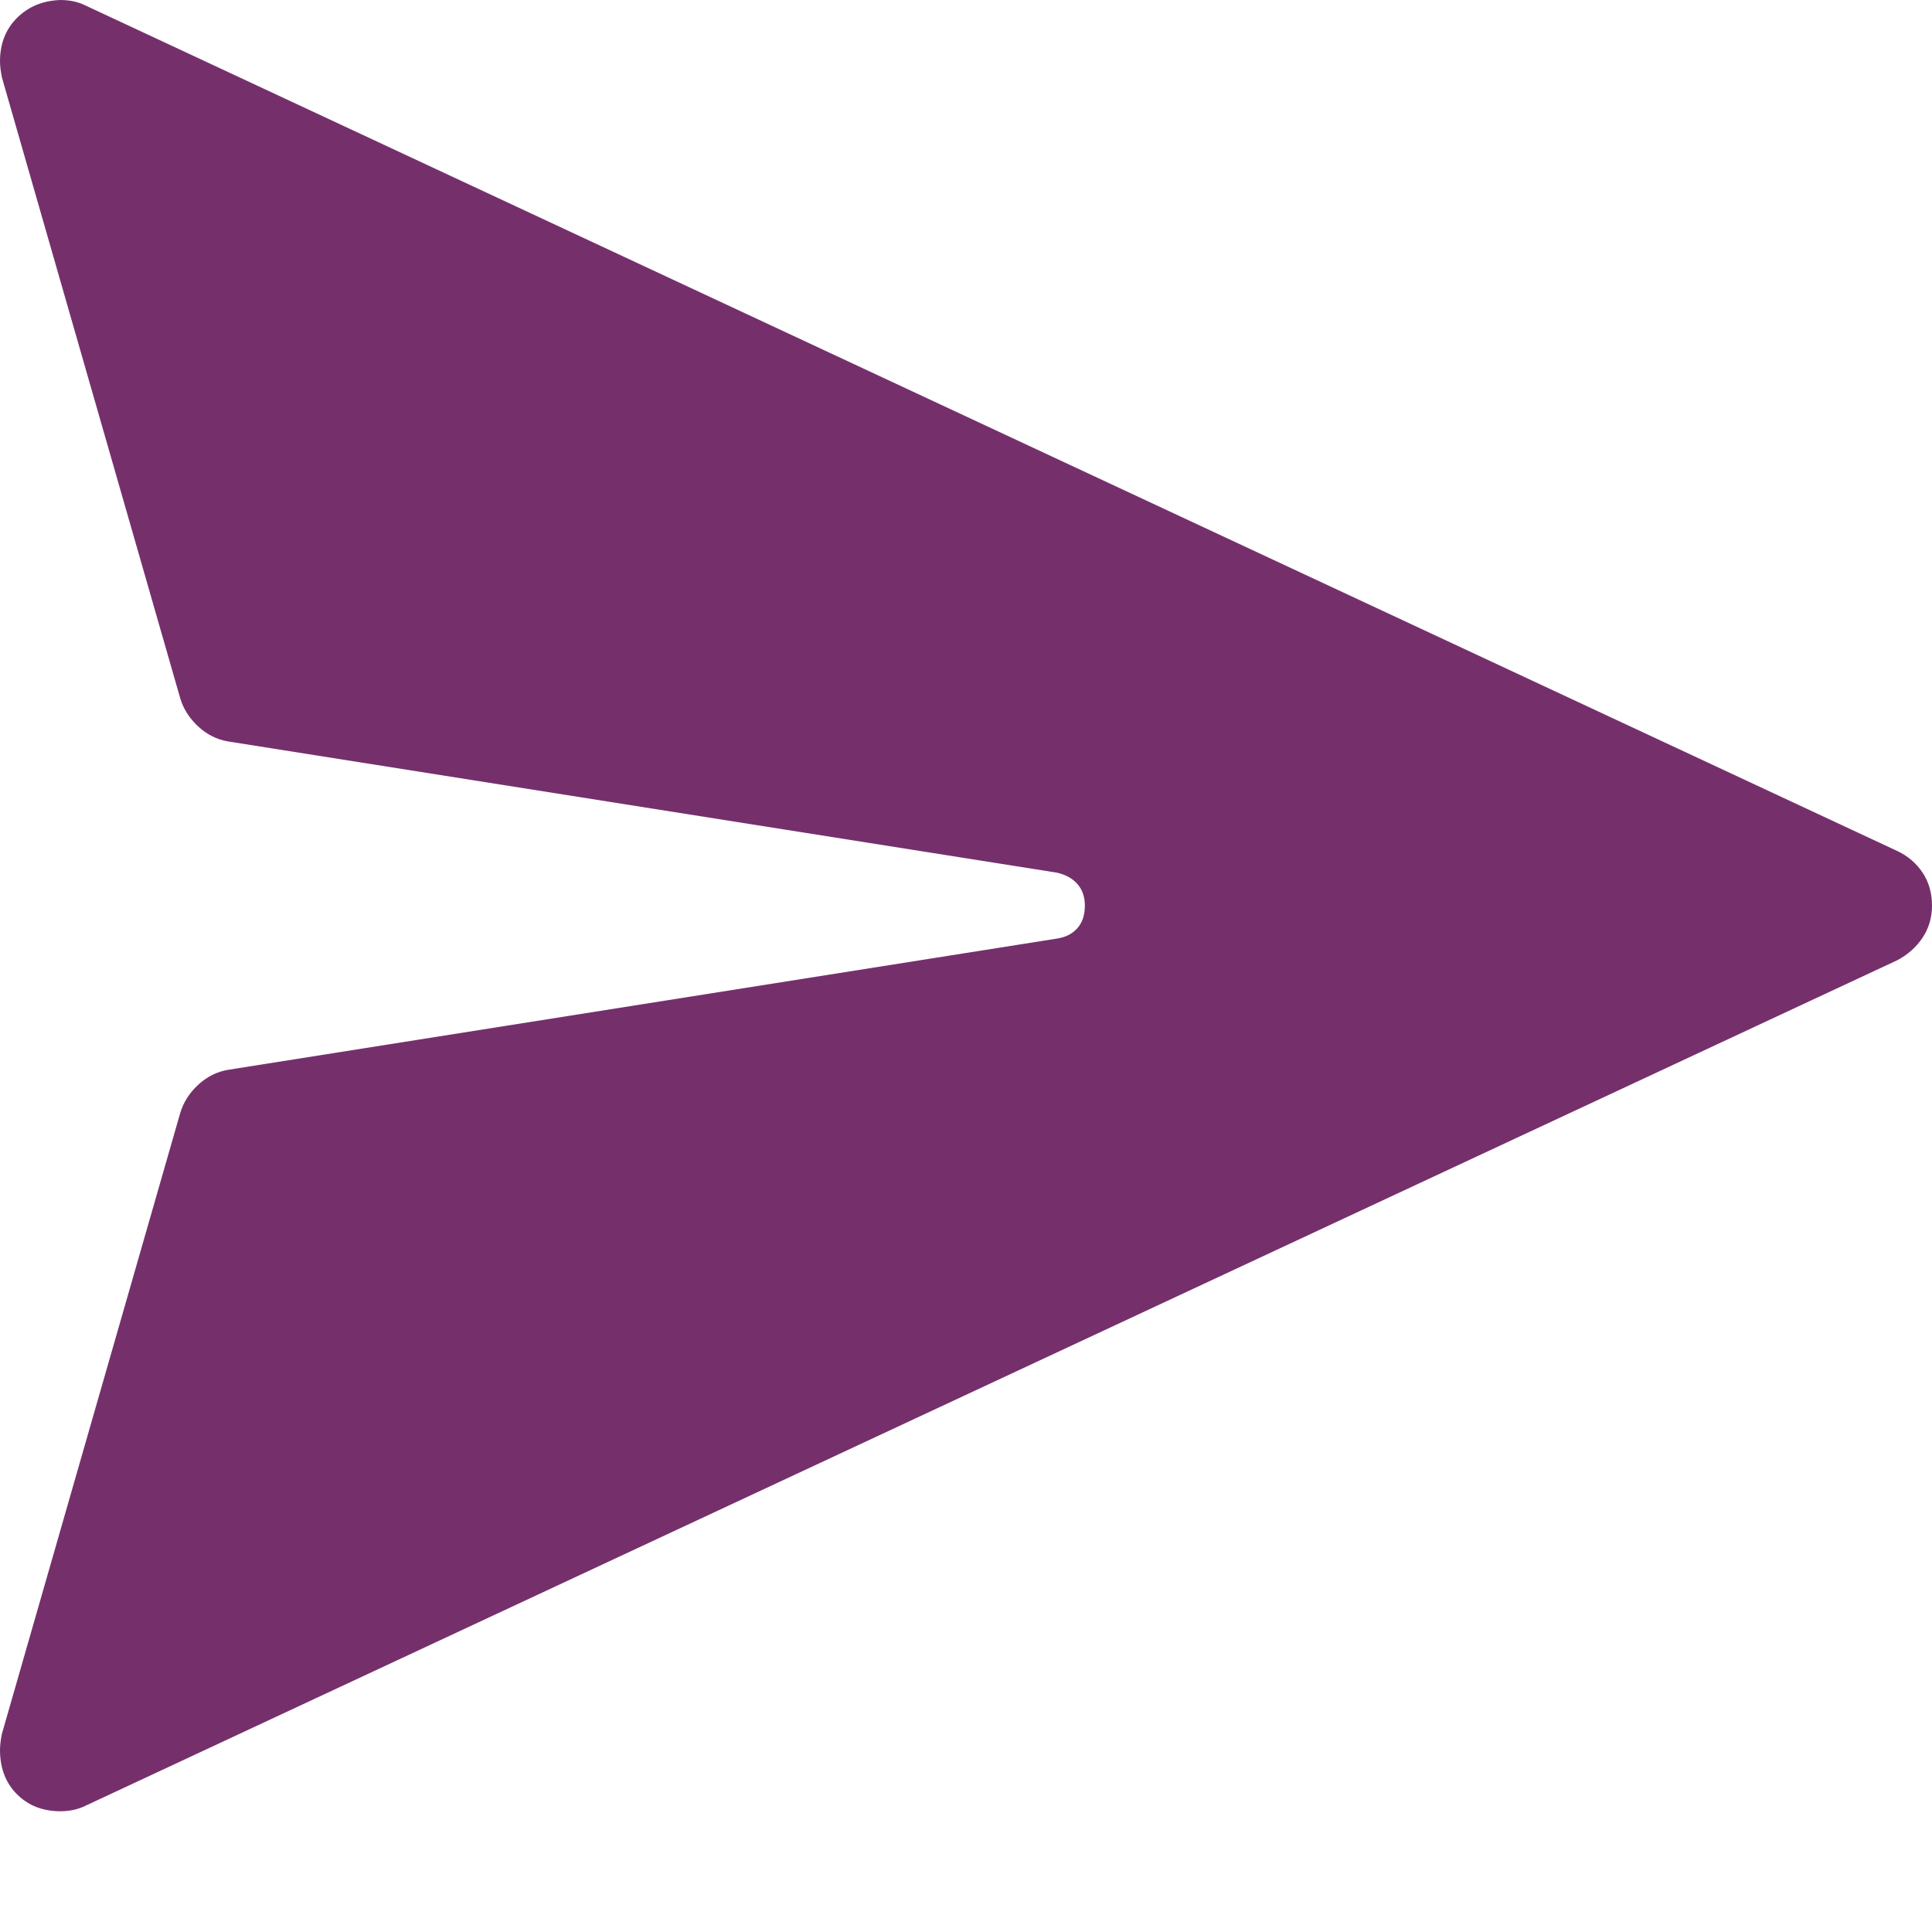
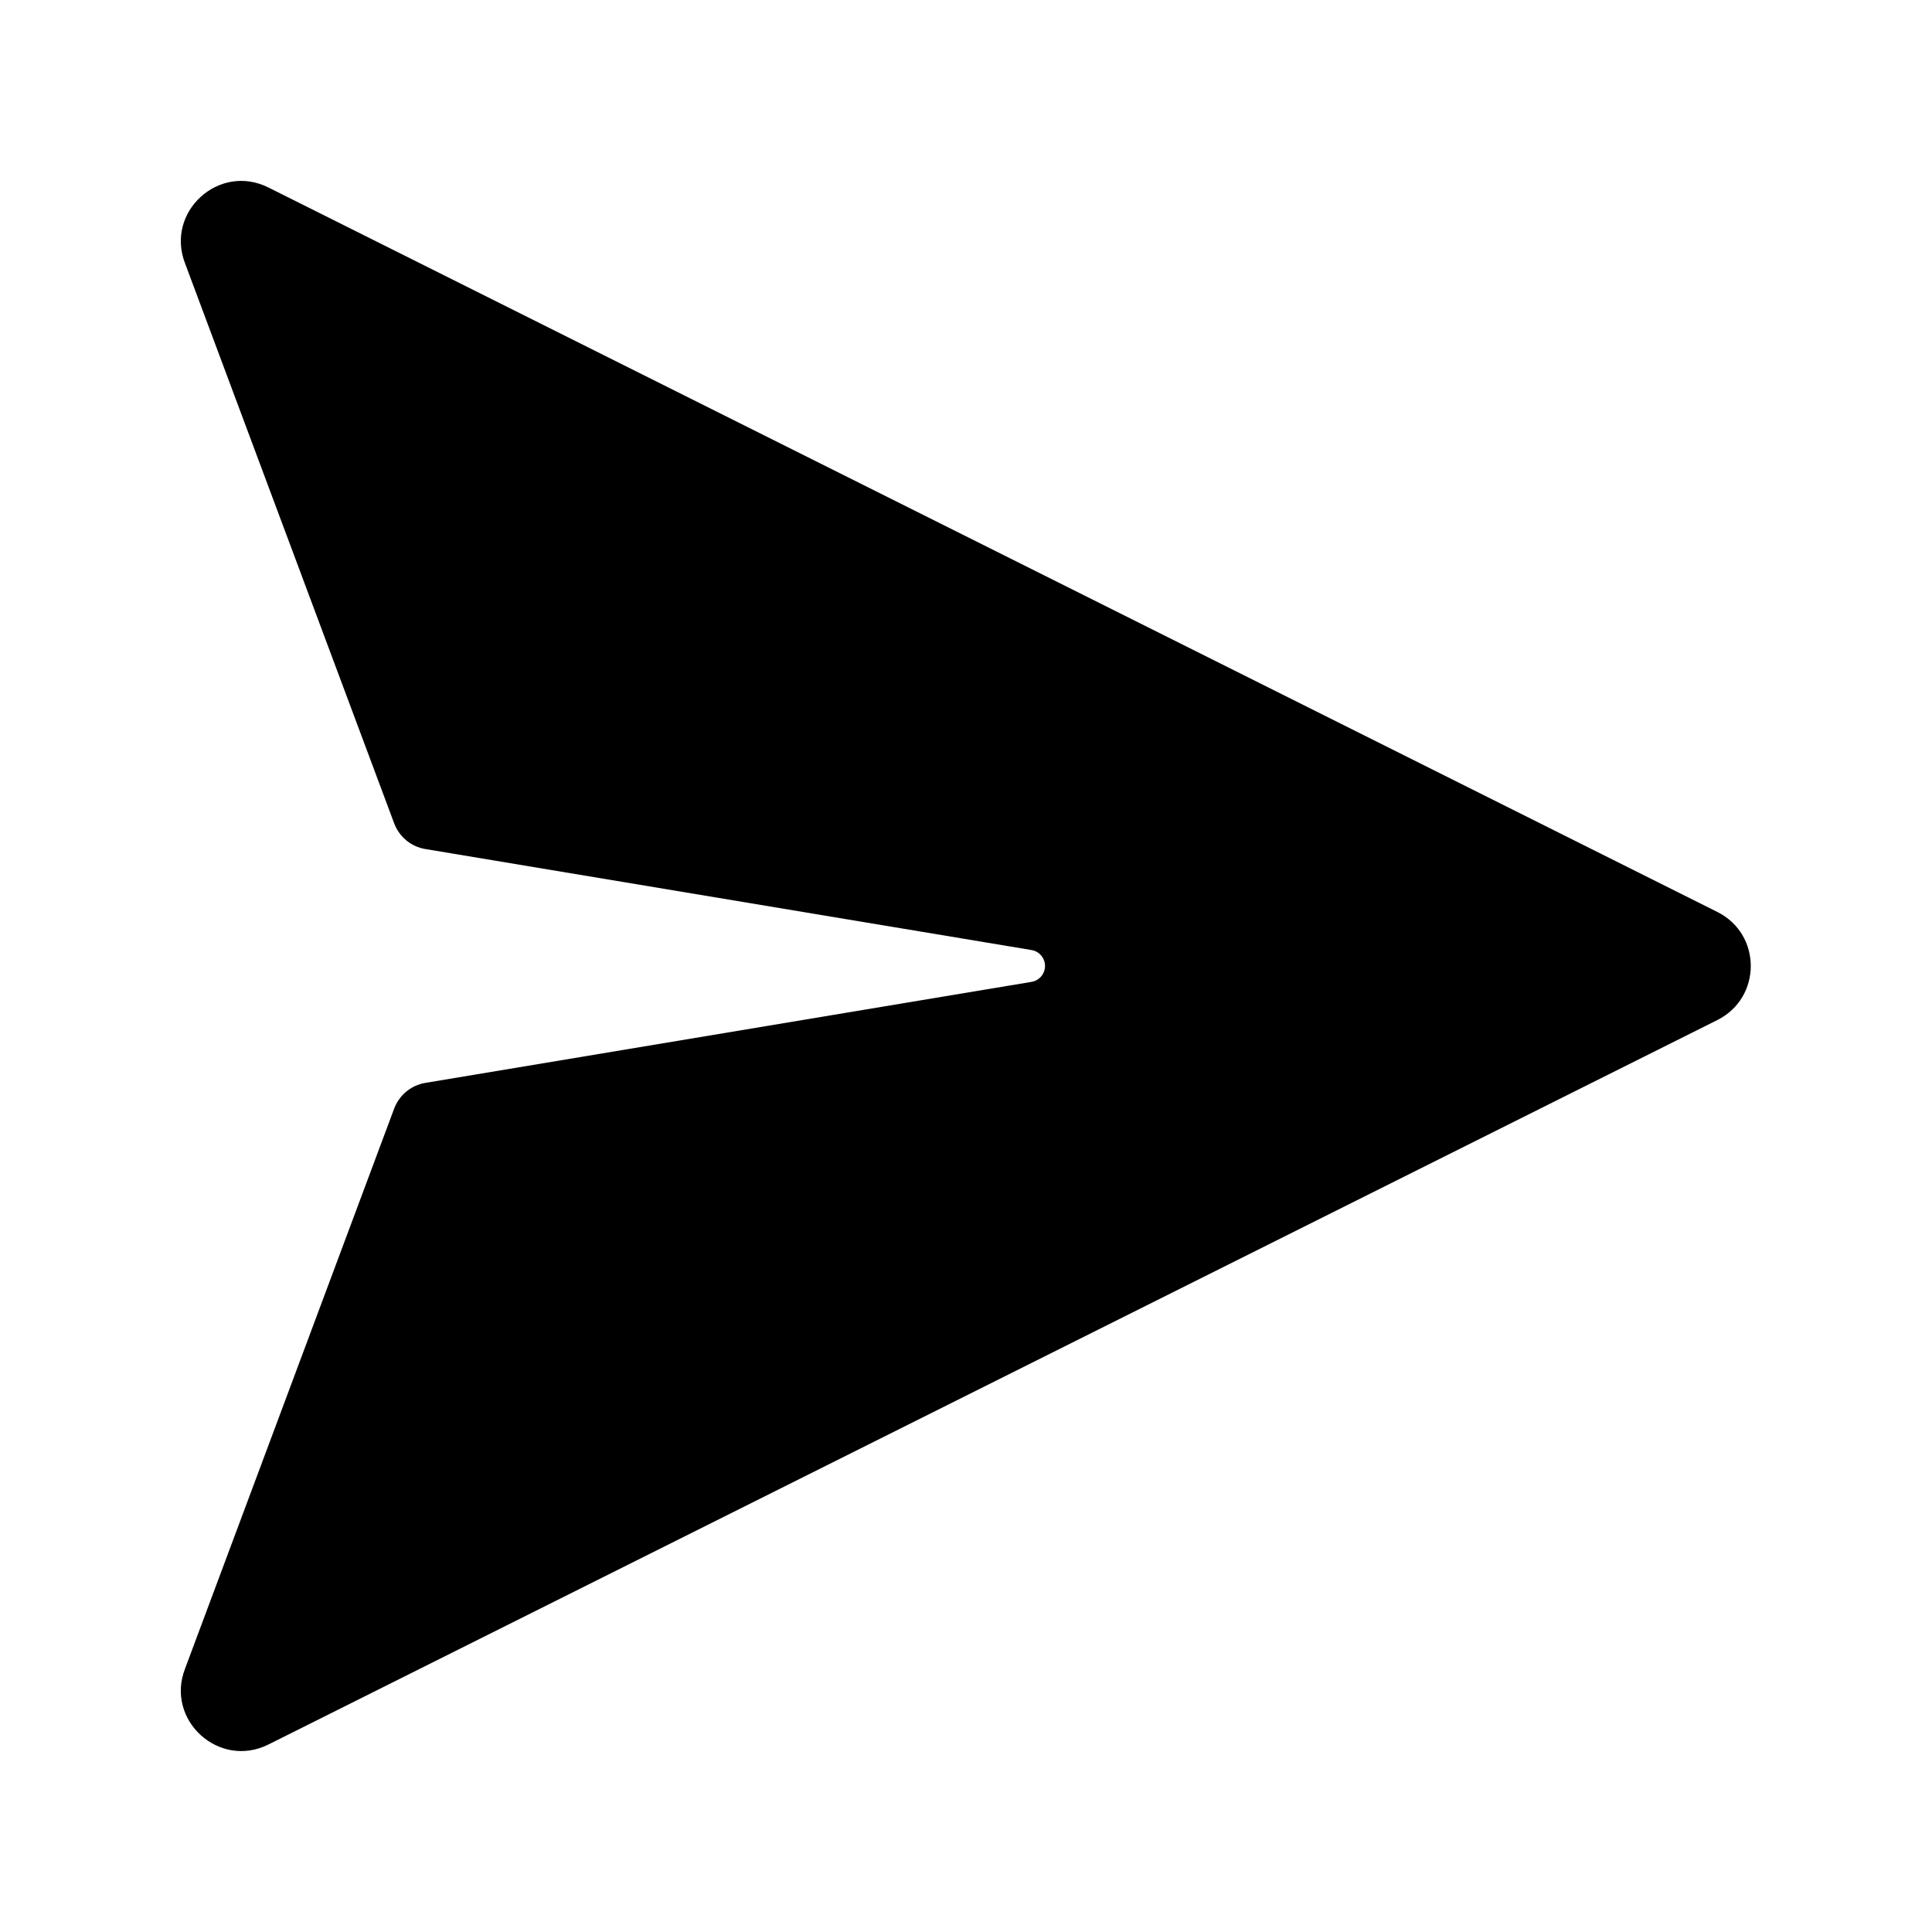
- <svg xmlns="http://www.w3.org/2000/svg" viewBox="0 0 2048 2048" fill="#75306c">
-   <path d="M64 1920q-28 0-46-18t-18-47q0-7 2-17l189-658q5-17 19-30t32-16l878-139q14-2 22-11t8-24q0-14-8-23t-22-12L242 786q-18-3-32-16t-19-30L2 82Q0 72 0 65q0-28 18-46T64 0q15 0 27 6l1920 896q17 8 27 23t10 35q0 19-10 34t-27 24L91 1914q-12 6-27 6z" />
+ <svg xmlns="http://www.w3.org/2000/svg" viewBox="0 0 24 24">
+   <path d="M12.815 12.197L5.283 13.452C5.107 13.482 4.96 13.603 4.897 13.77L2.299 20.728C2.051 21.367 2.72 21.977 3.334 21.671L21.334 12.671C21.887 12.394 21.887 11.605 21.334 11.329L3.334 2.329C2.72 2.022 2.051 2.632 2.299 3.272L4.897 10.229C4.96 10.396 5.107 10.518 5.283 10.547L12.815 11.802C12.924 11.82 12.997 11.924 12.979 12.033C12.965 12.117 12.899 12.183 12.815 12.197Z" />
</svg>
